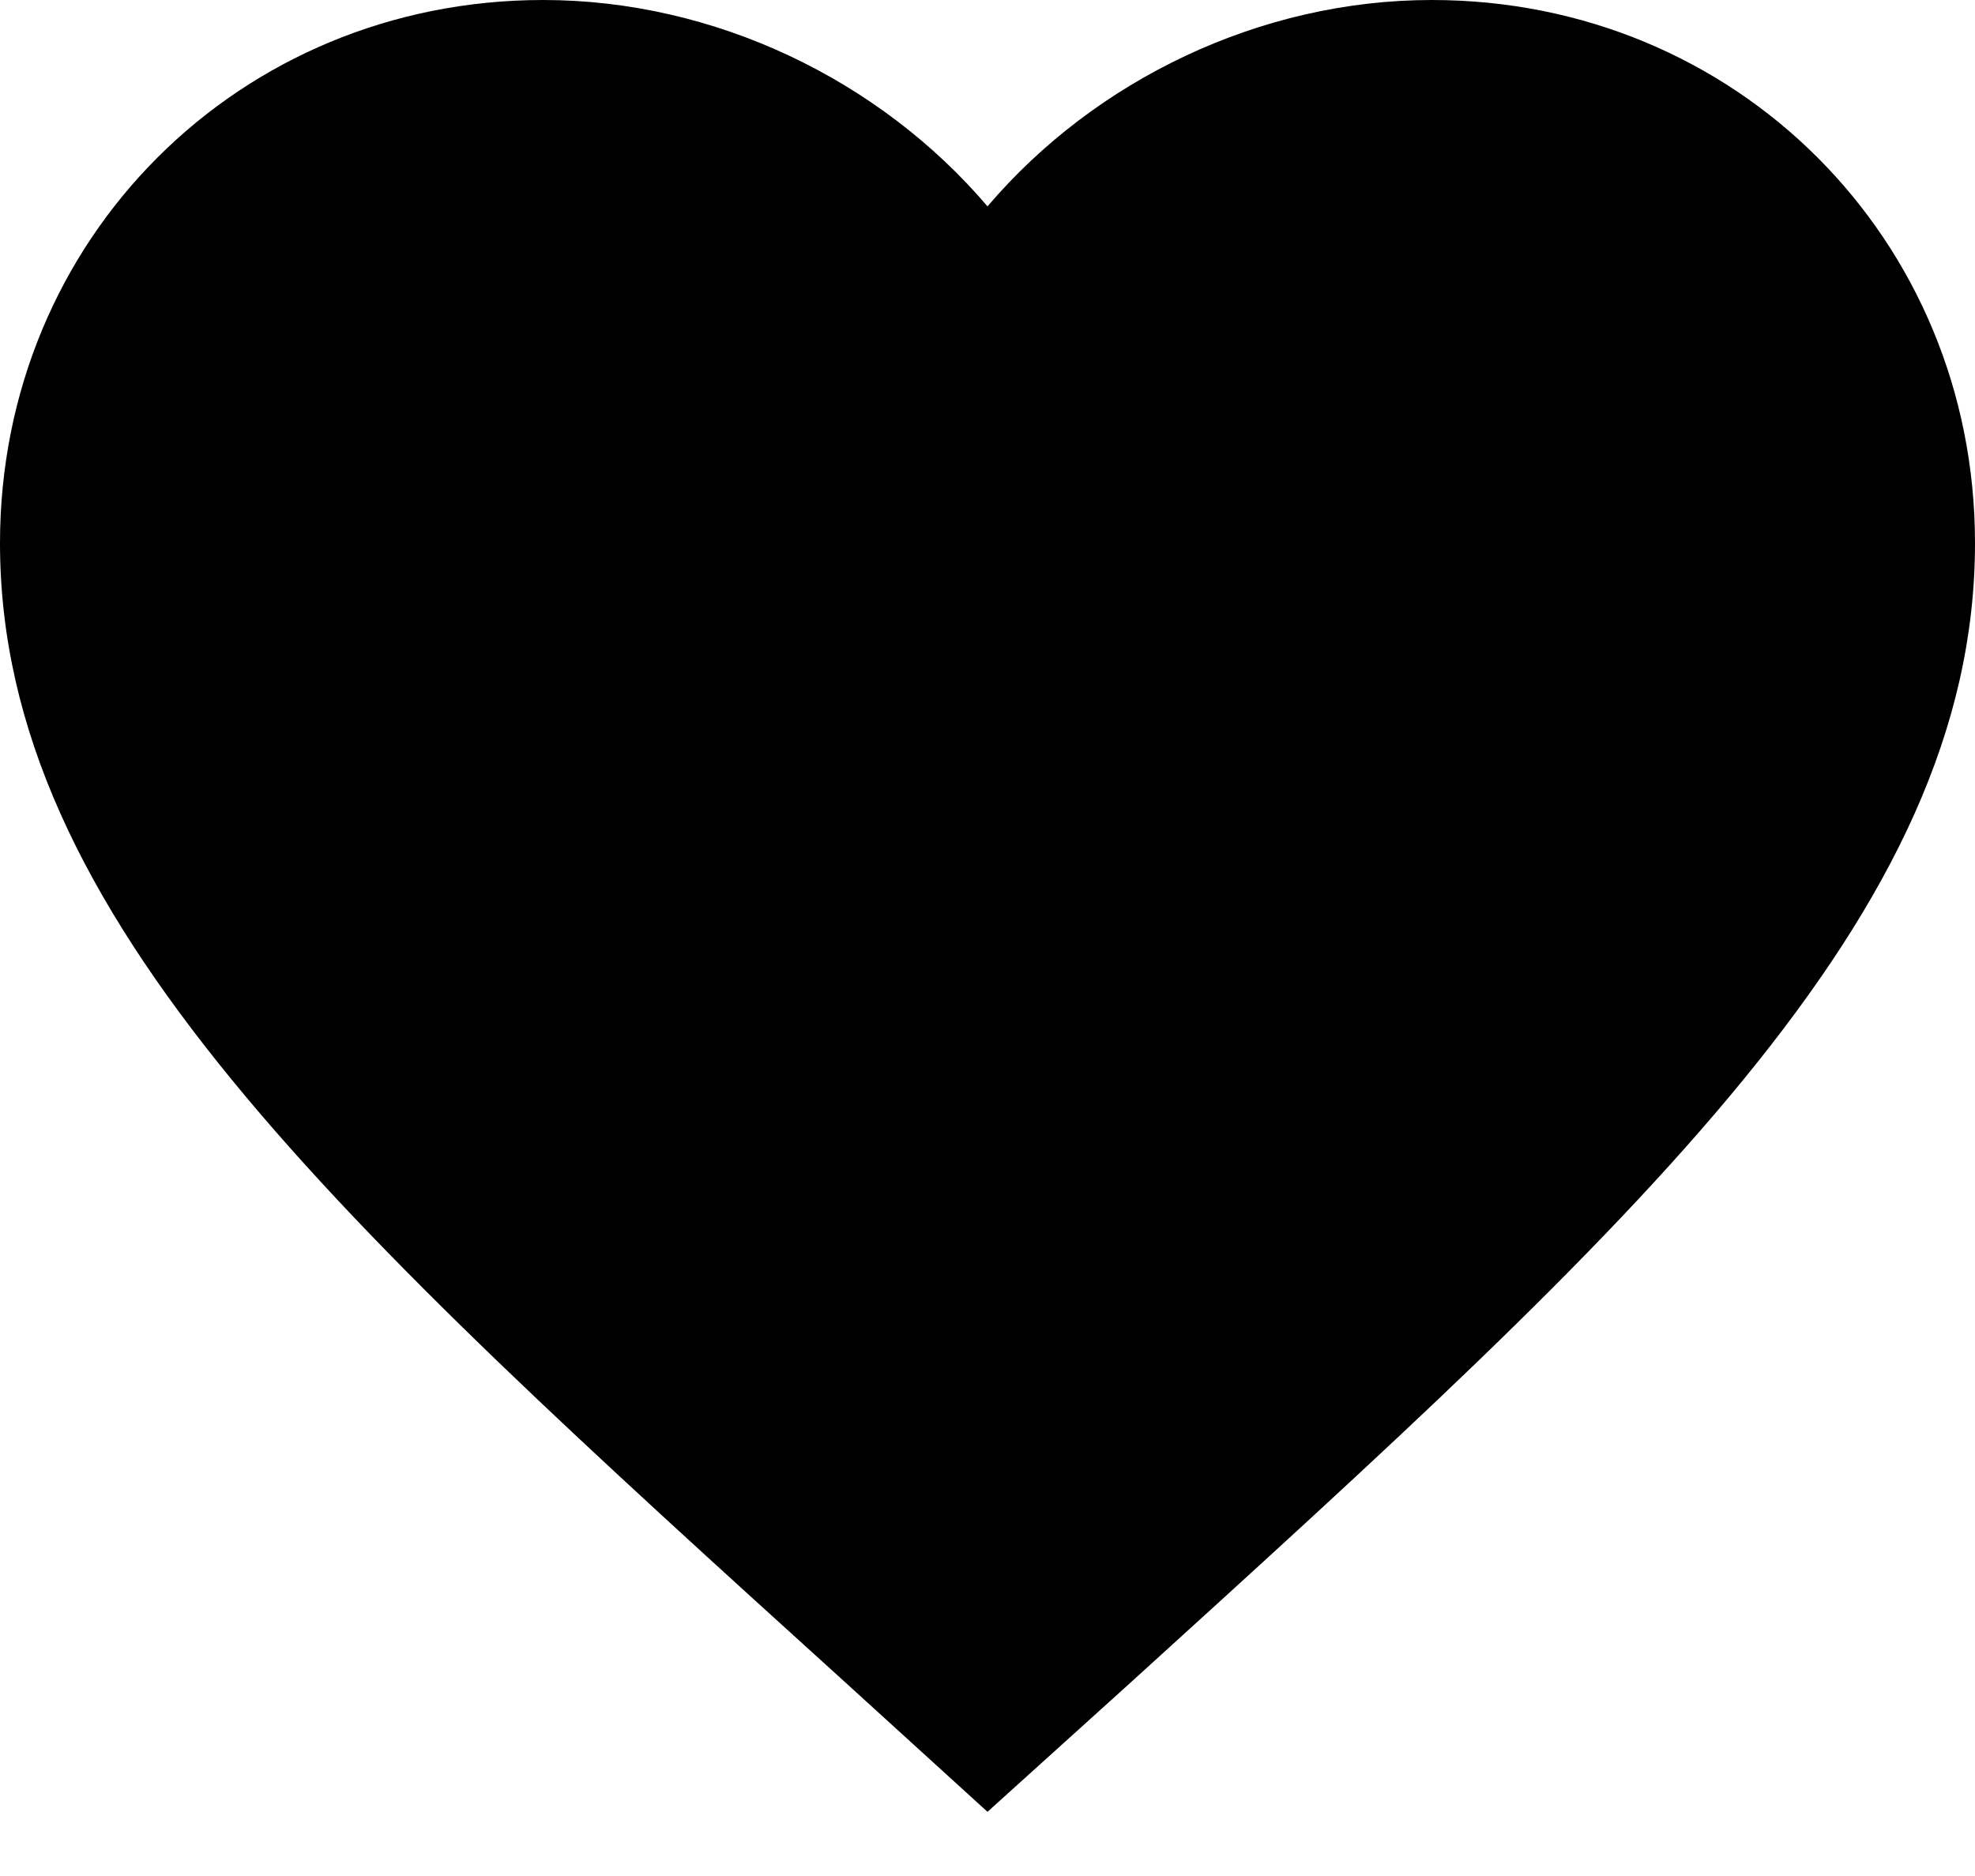
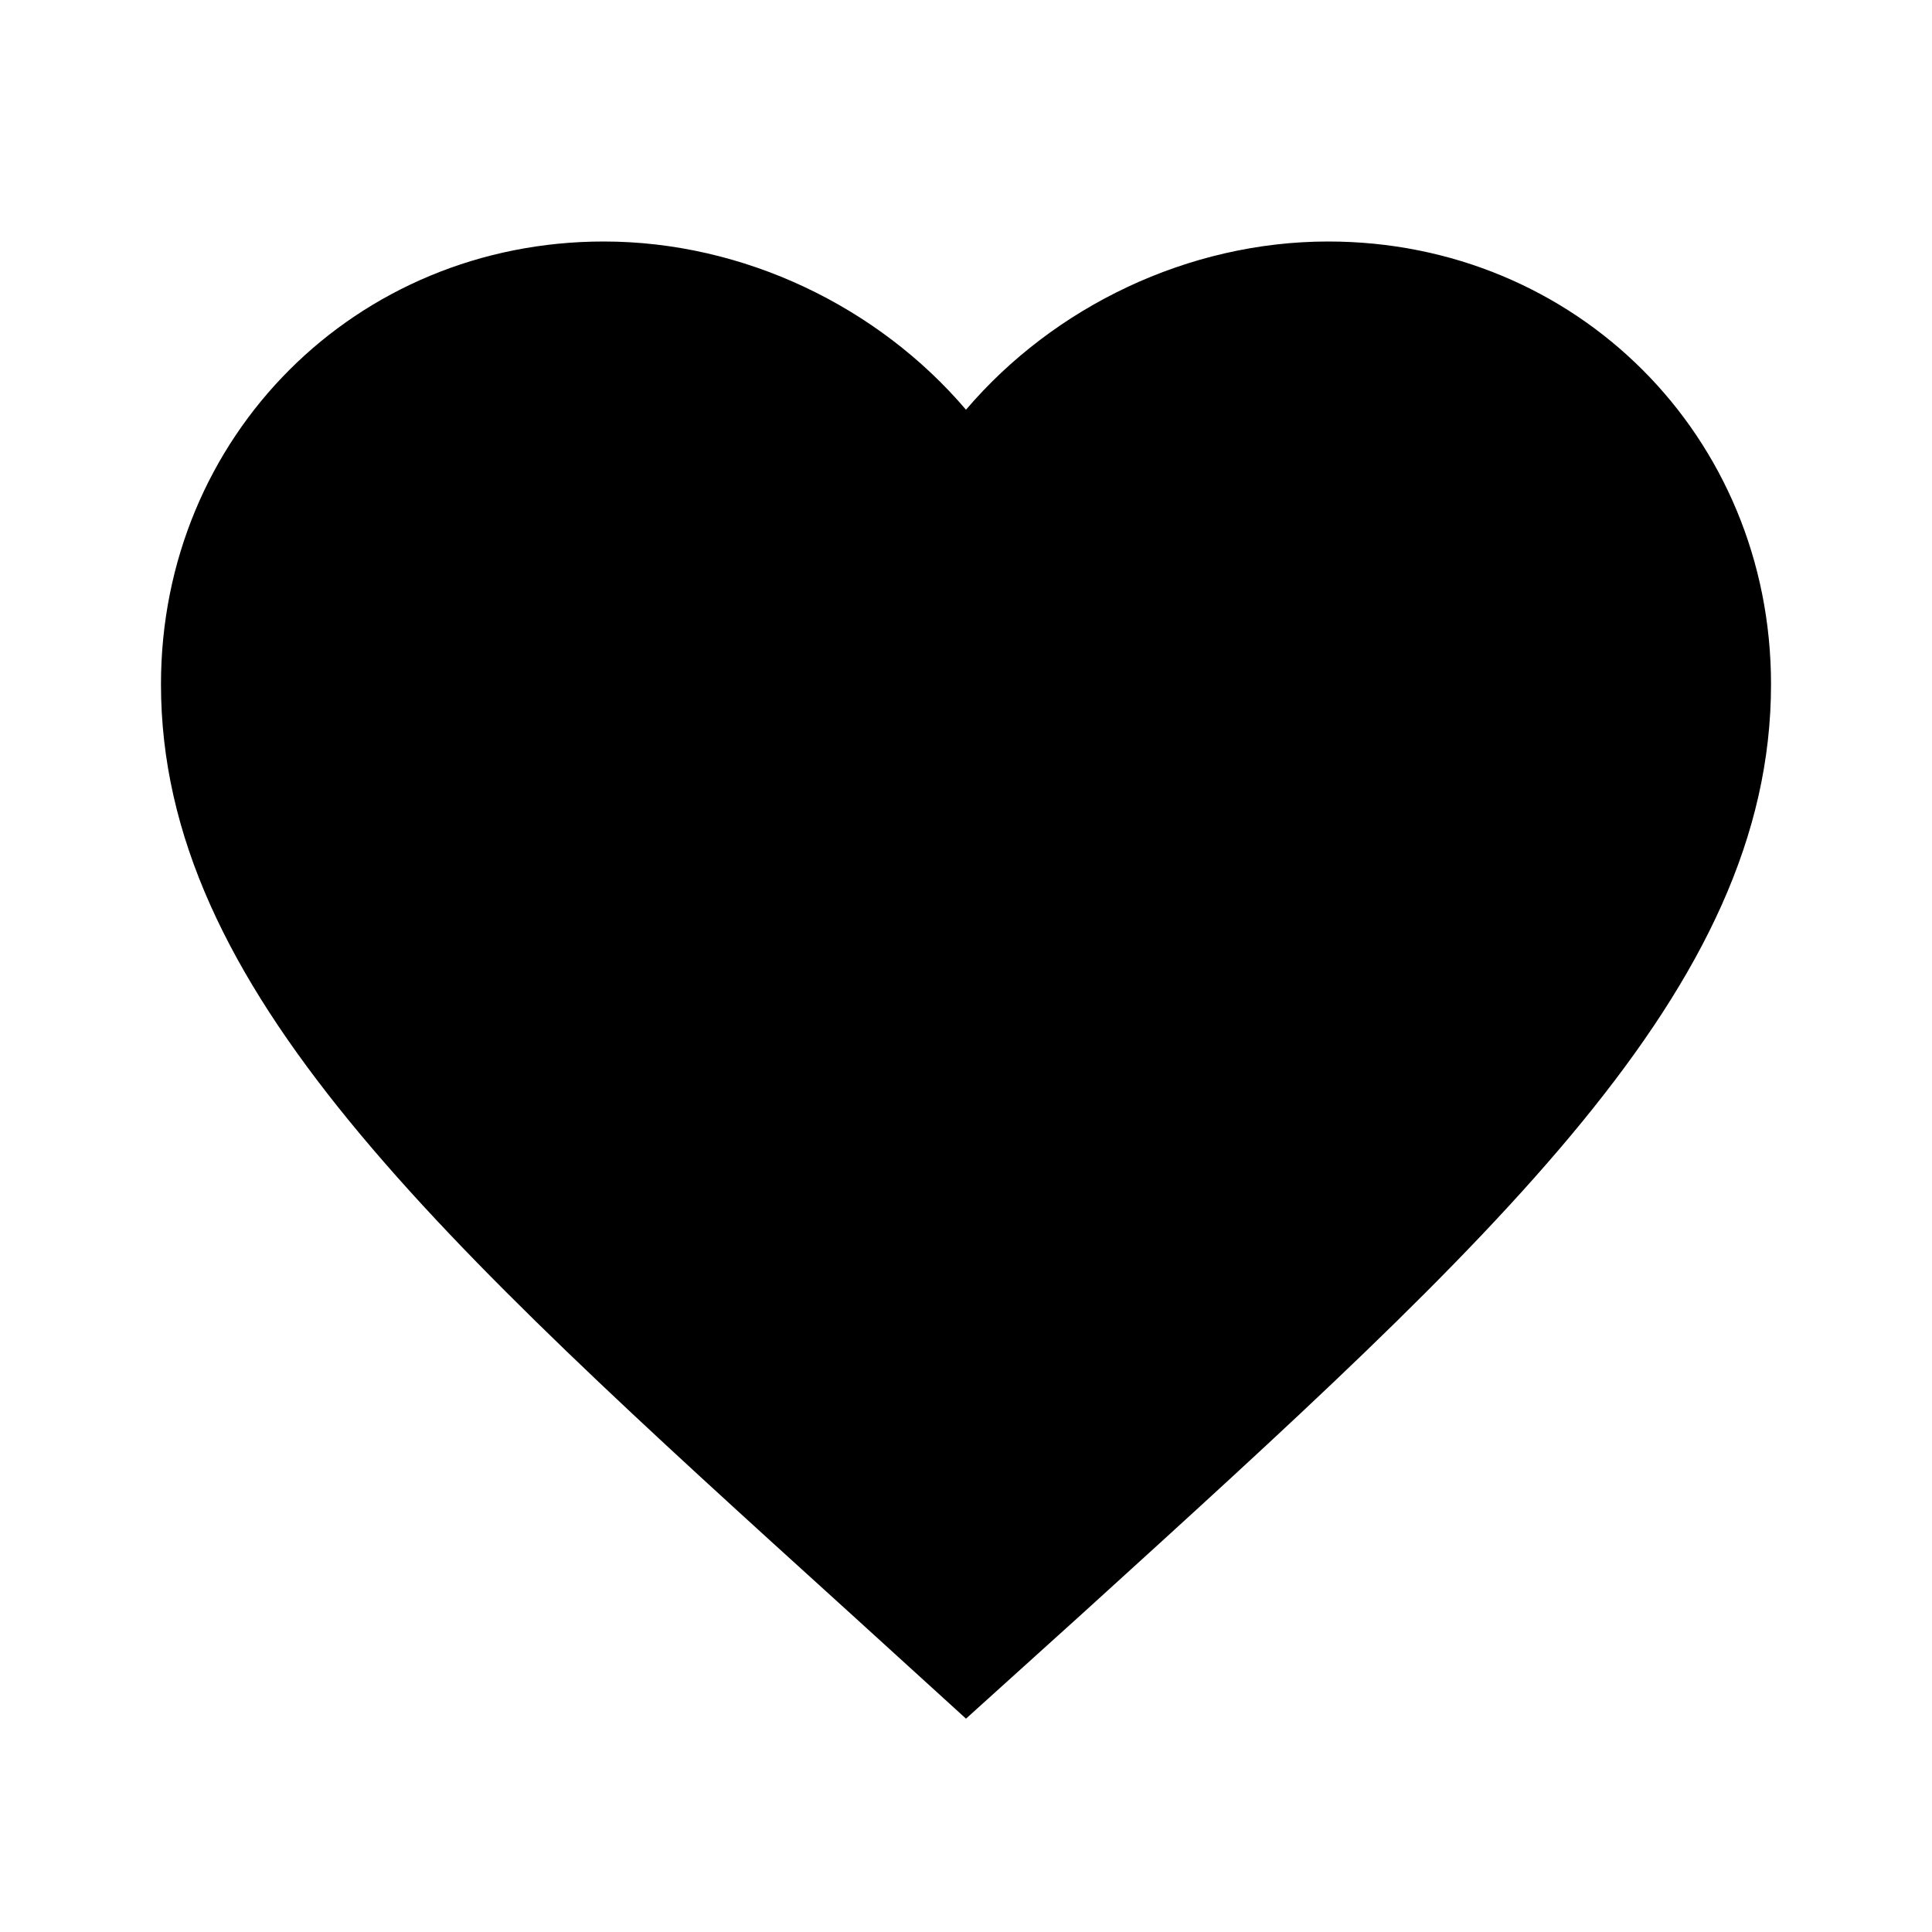
- <svg xmlns="http://www.w3.org/2000/svg" width="20" height="19" viewBox="0 0 20 19" fill="none">
-   <path d="M10 18.35L8.55 17.03C3.4 12.36 0 9.28 0 5.5C0 2.42 2.42 0 5.5 0C7.24 0 8.91 0.81 10 2.09C11.09 0.81 12.76 0 14.5 0C17.58 0 20 2.42 20 5.5C20 9.28 16.6 12.36 11.45 17.04L10 18.35Z" fill="black" />
+ <svg xmlns="http://www.w3.org/2000/svg" width="28" height="28" viewBox="0 0 28 28" fill="none">
+   <path d="M14 24.908L12.308 23.368C6.3 17.92 2.333 14.327 2.333 9.917C2.333 6.323 5.157 3.5 8.75 3.5C10.78 3.5 12.728 4.445 14 5.938C15.272 4.445 17.22 3.5 19.25 3.5C22.843 3.5 25.667 6.323 25.667 9.917C25.667 14.327 21.7 17.92 15.692 23.38L14 24.908Z" fill="black" />
</svg>
